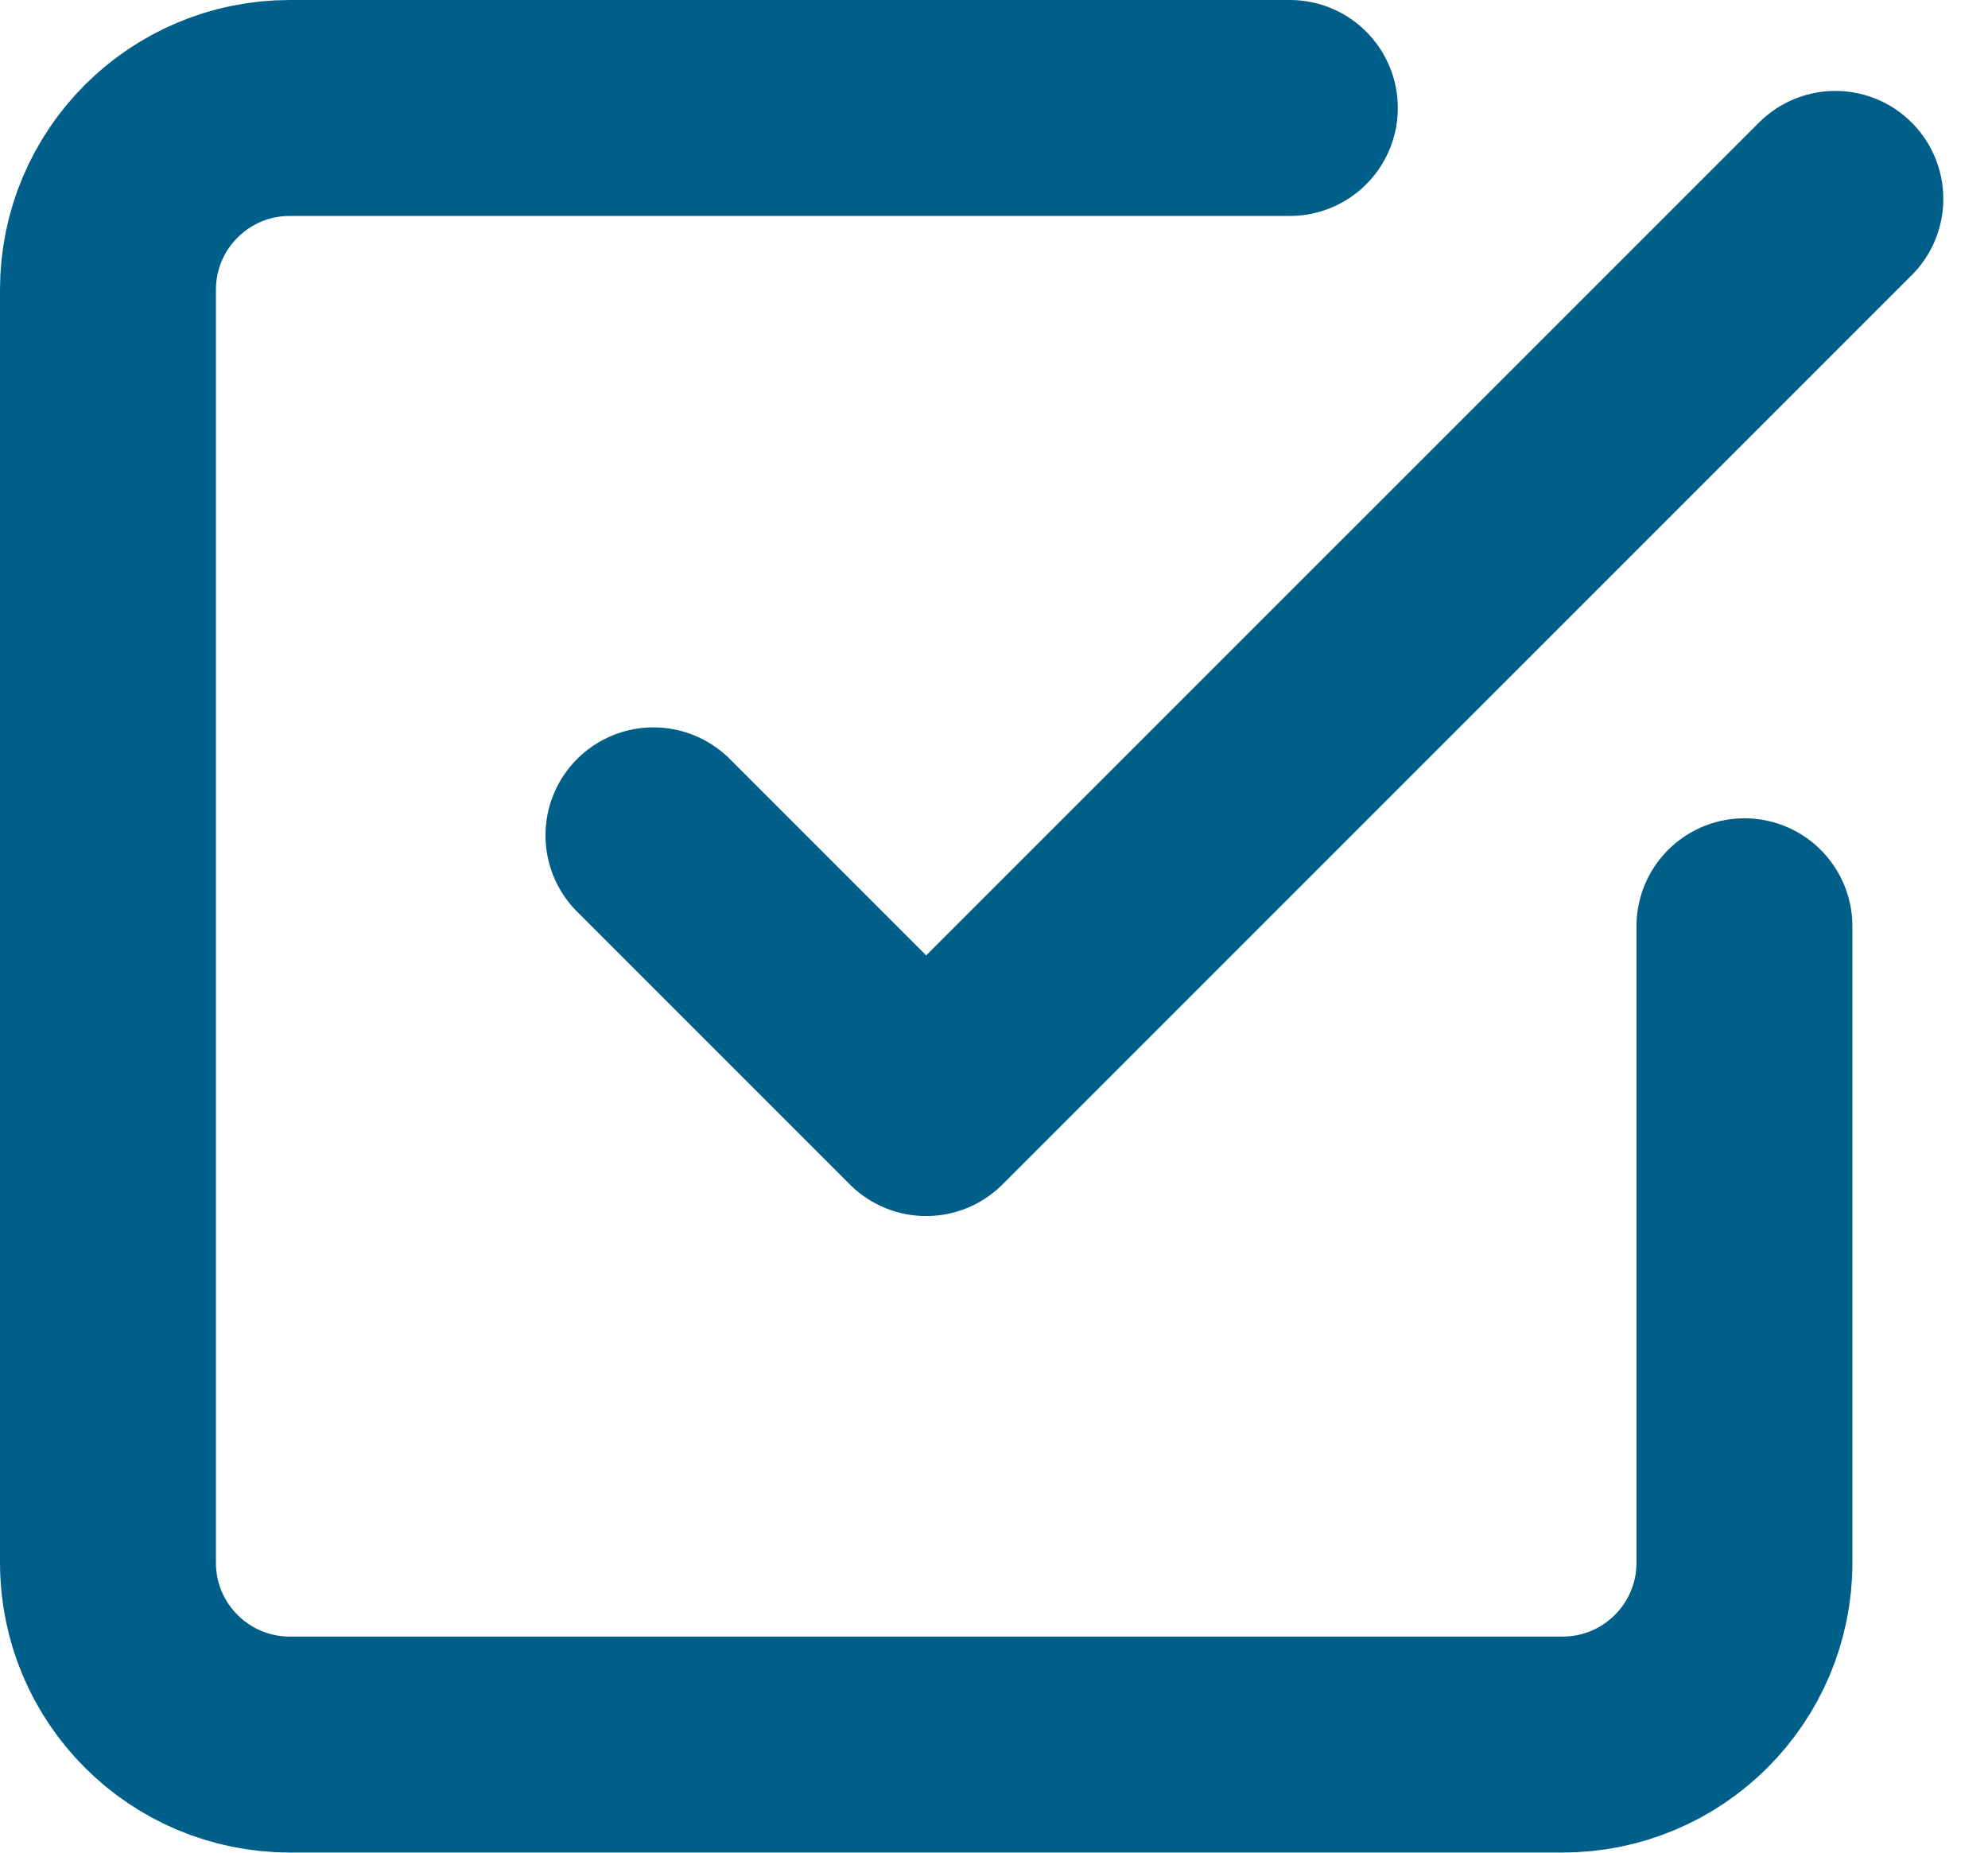
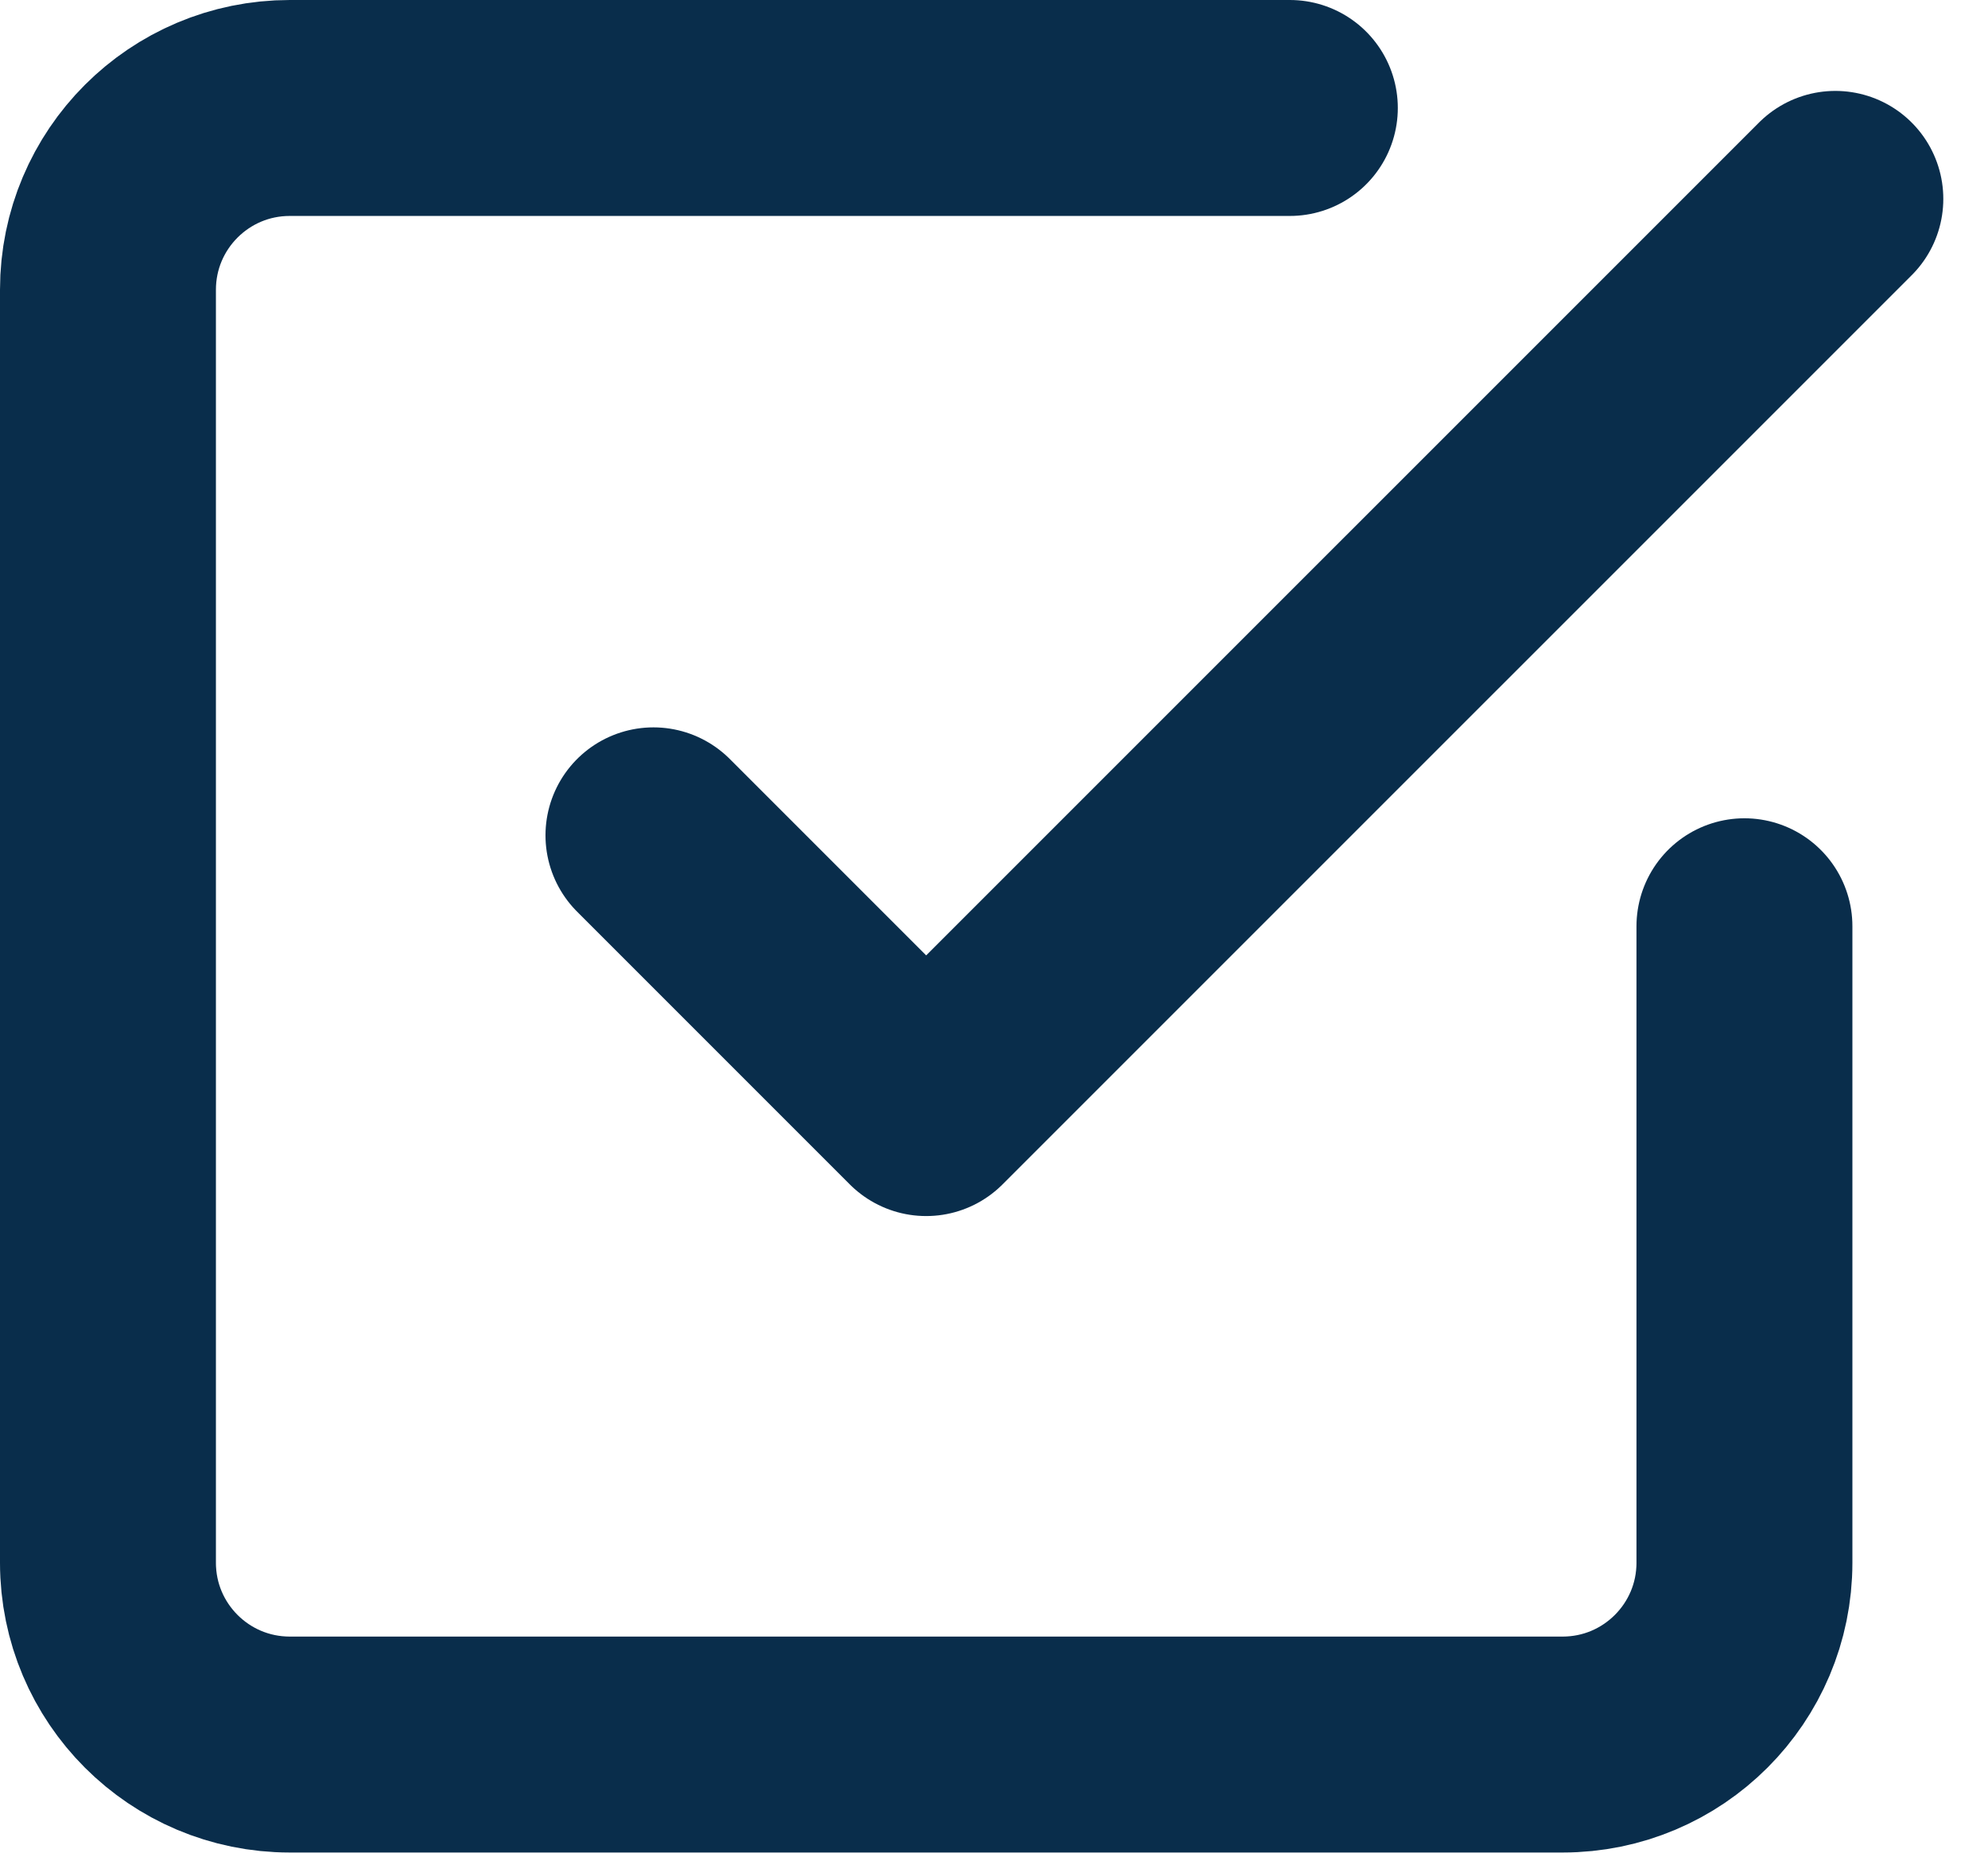
<svg xmlns="http://www.w3.org/2000/svg" width="27.621" height="25.737" viewBox="0 0 27.621 25.737">
  <defs>
-     <style>.a{fill:none;stroke:#005f88;stroke-linecap:round;stroke-linejoin:round;stroke-width:3px;}</style>
+     <style>.a{fill:none;stroke:#092D4B;stroke-linecap:round;stroke-linejoin:round;stroke-width:3px;}</style>
  </defs>
  <g transform="translate(-3 -3)">
    <path class="a" d="M13.5,14.842l3.789,3.789L29.921,6" transform="translate(-1.421 -0.237)" />
    <path class="a" d="M27.237,15.868v8.842a2.526,2.526,0,0,1-2.526,2.526H7.026A2.526,2.526,0,0,1,4.5,24.711V7.026A2.526,2.526,0,0,1,7.026,4.5H20.921" />
  </g>
</svg>
